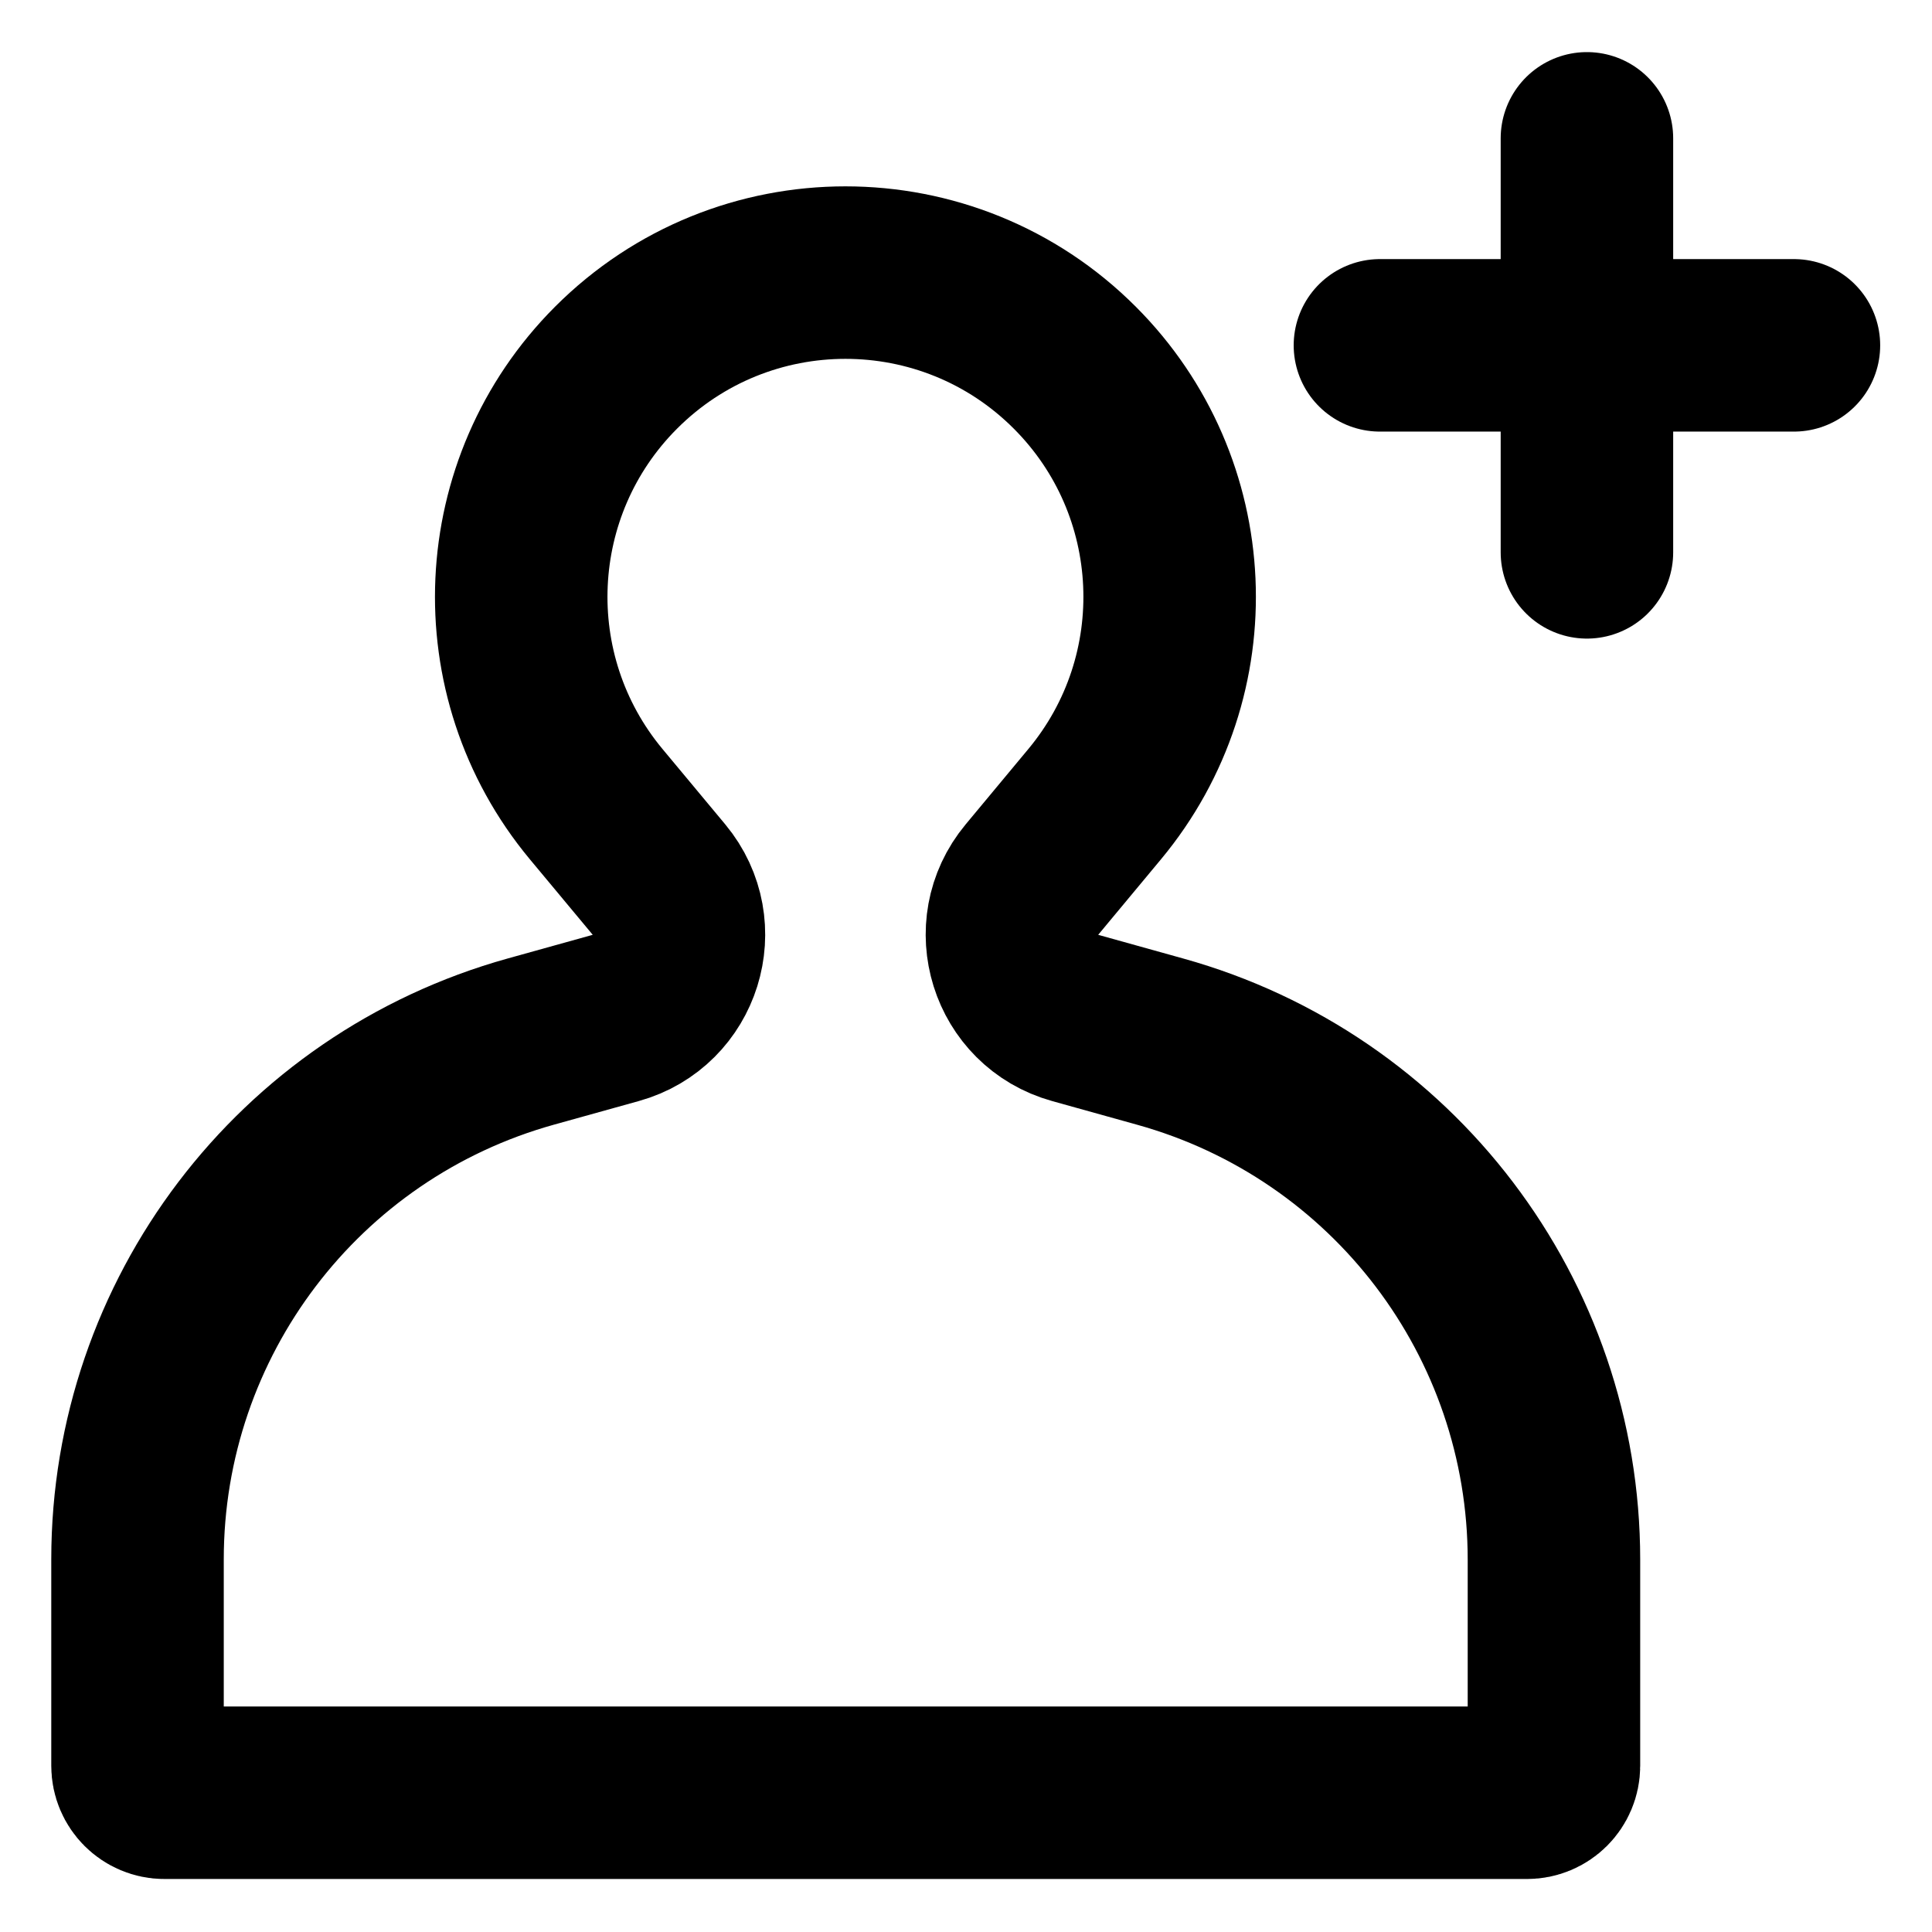
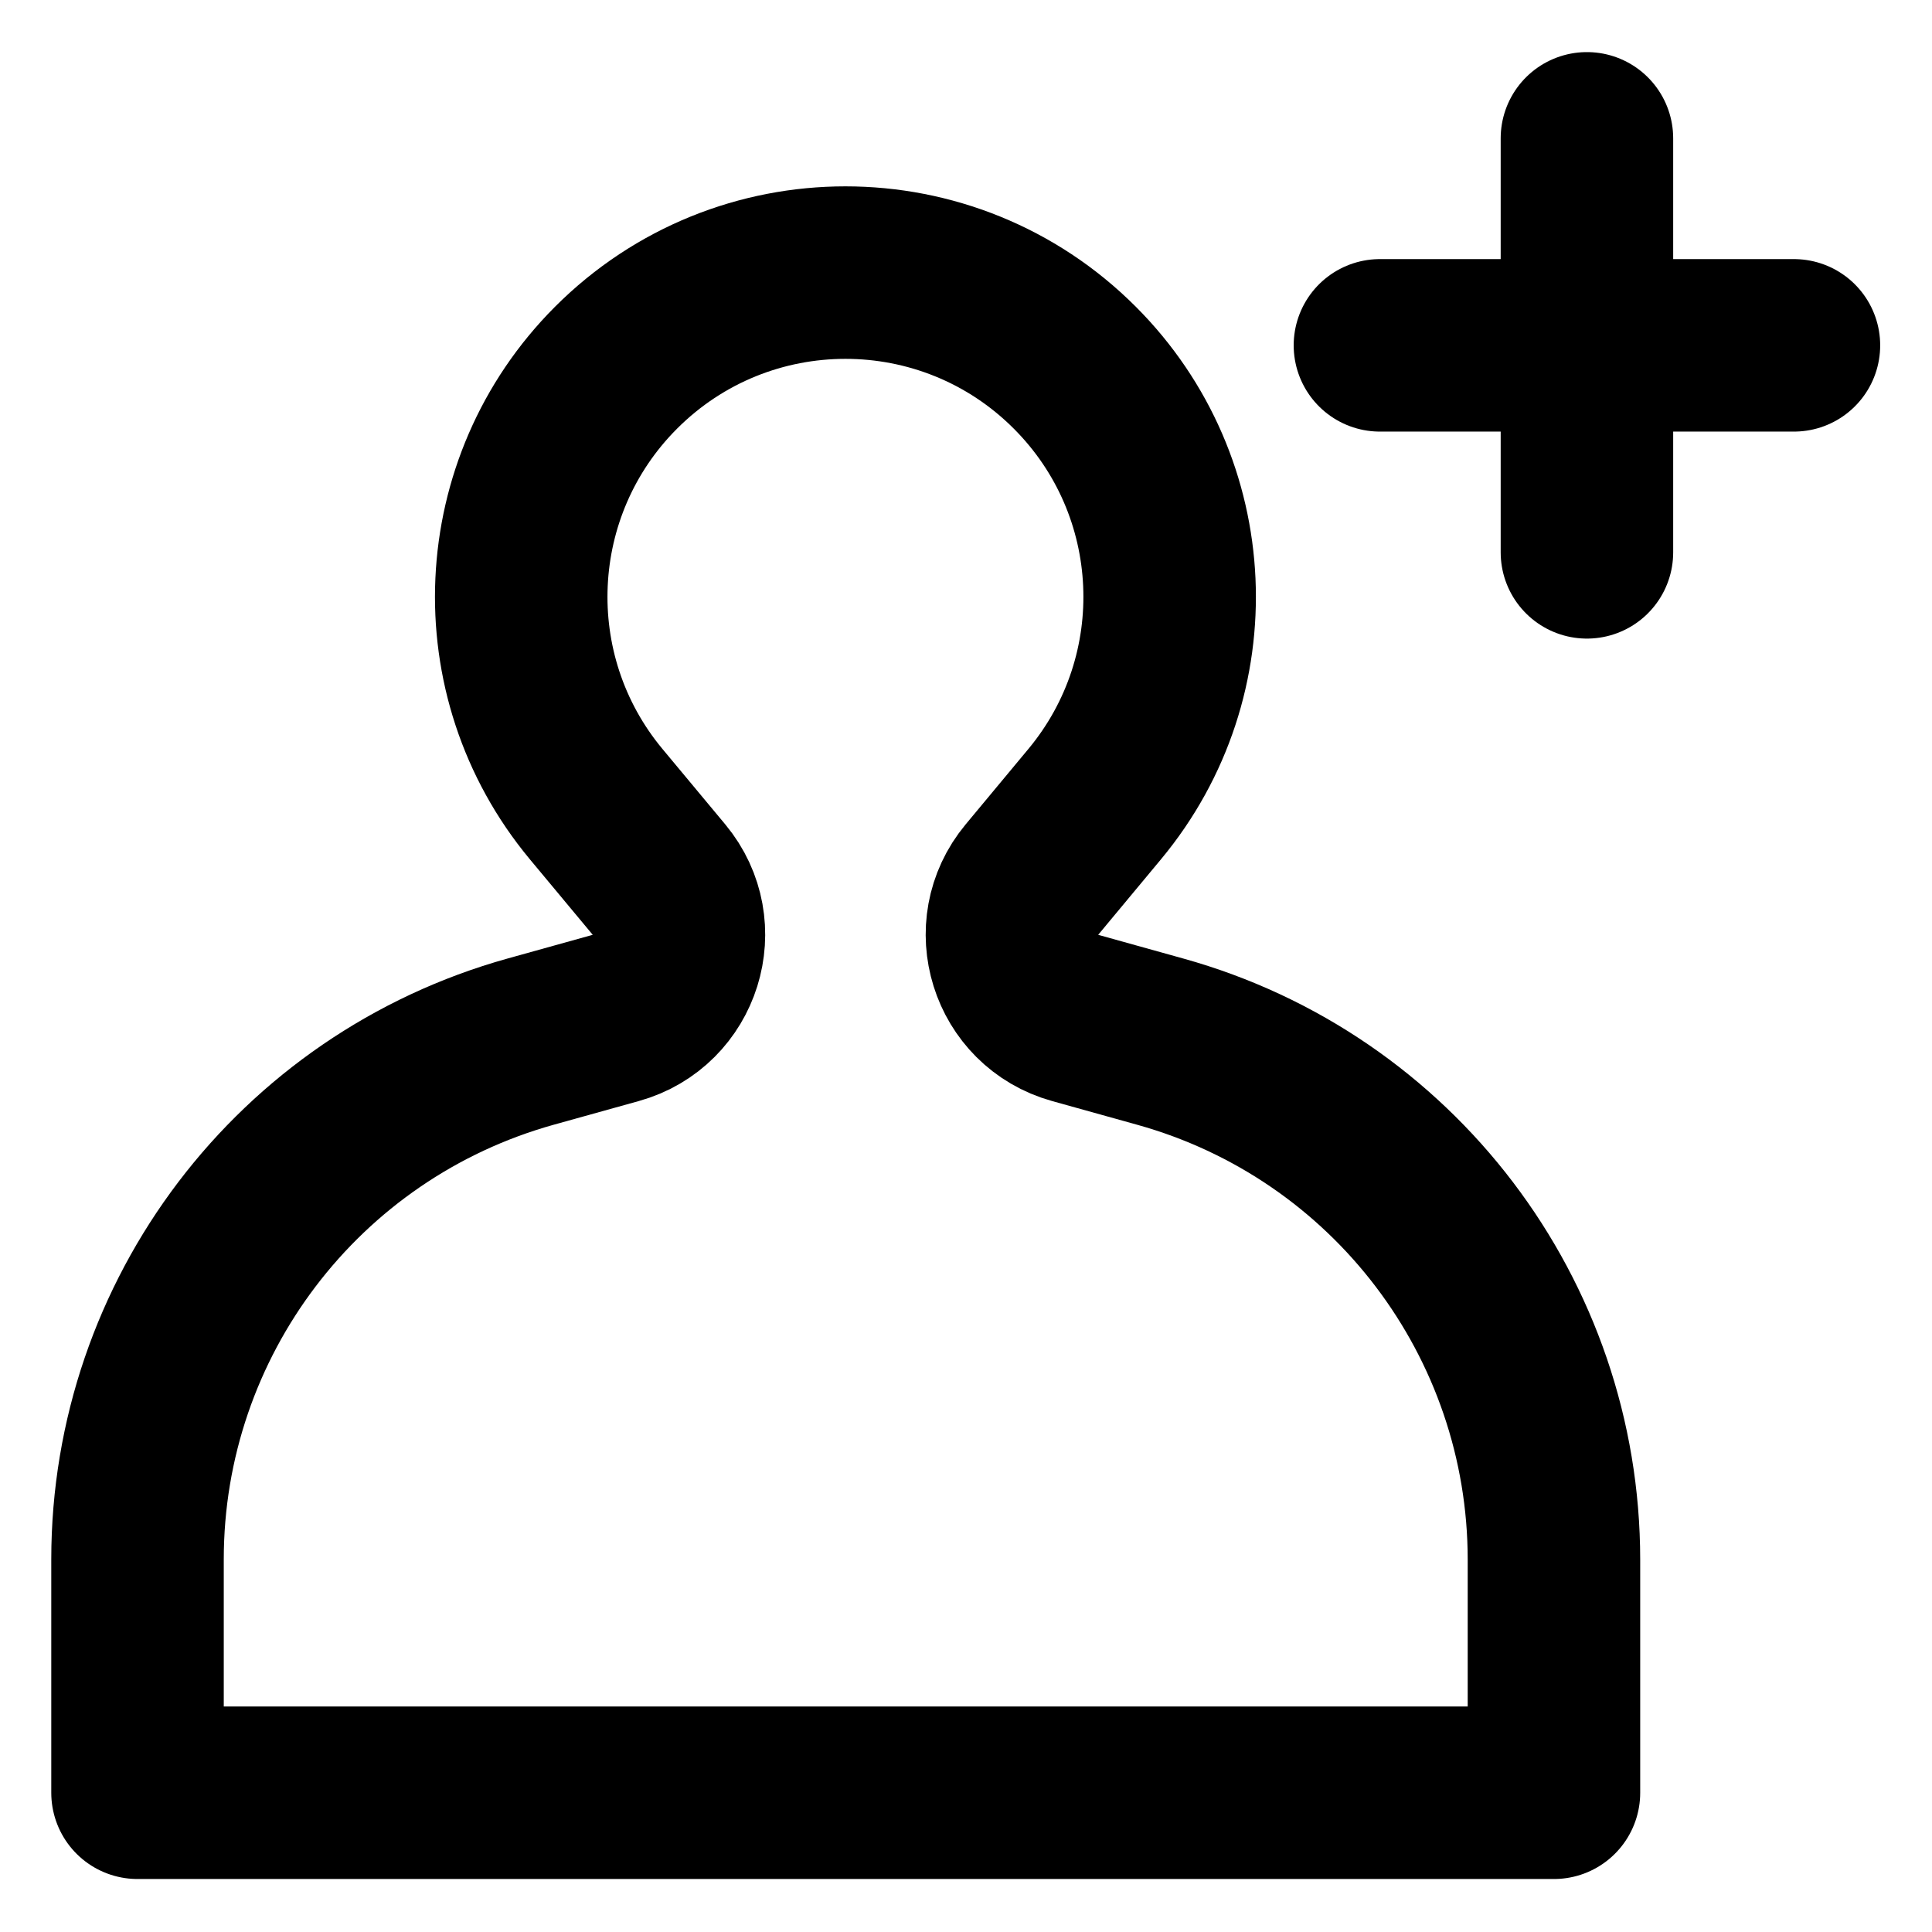
<svg xmlns="http://www.w3.org/2000/svg" width="28" height="28" viewBox="0 0 28 28" fill="none">
  <path d="M22.999 8.005V2.005" stroke="black" stroke-width="2.5" stroke-linecap="round" />
  <path d="M25.999 5.005L19.999 5.005" stroke="black" stroke-width="2.5" stroke-linecap="round" />
-   <path d="M9.55 12.747L8.64 11.654C7.088 9.788 7.213 7.047 8.927 5.33C10.763 3.491 13.743 3.491 15.578 5.33C17.293 7.047 17.417 9.788 15.865 11.654L14.956 12.747C14.375 13.445 14.708 14.51 15.583 14.753L16.814 15.096C20.187 16.034 22.521 19.105 22.521 22.605V25.591C22.521 25.807 22.346 25.982 22.13 25.982H2.384C2.168 25.982 1.993 25.807 1.993 25.591V22.599C1.993 19.102 4.324 16.033 7.694 15.095L8.923 14.753C9.798 14.51 10.13 13.445 9.55 12.747Z" stroke="black" stroke-width="2.5" stroke-linecap="round" stroke-linejoin="round" />
+   <path d="M9.55 12.747L8.64 11.654C7.088 9.788 7.213 7.047 8.927 5.33C10.763 3.491 13.743 3.491 15.578 5.33C17.293 7.047 17.417 9.788 15.865 11.654L14.956 12.747C14.375 13.445 14.708 14.51 15.583 14.753L16.814 15.096C20.187 16.034 22.521 19.105 22.521 22.605V25.982H1.993V22.599C1.993 19.102 4.324 16.033 7.694 15.095L8.923 14.753C9.798 14.51 10.13 13.445 9.55 12.747Z" stroke="black" stroke-width="2.5" stroke-linecap="round" stroke-linejoin="round" />
</svg>
